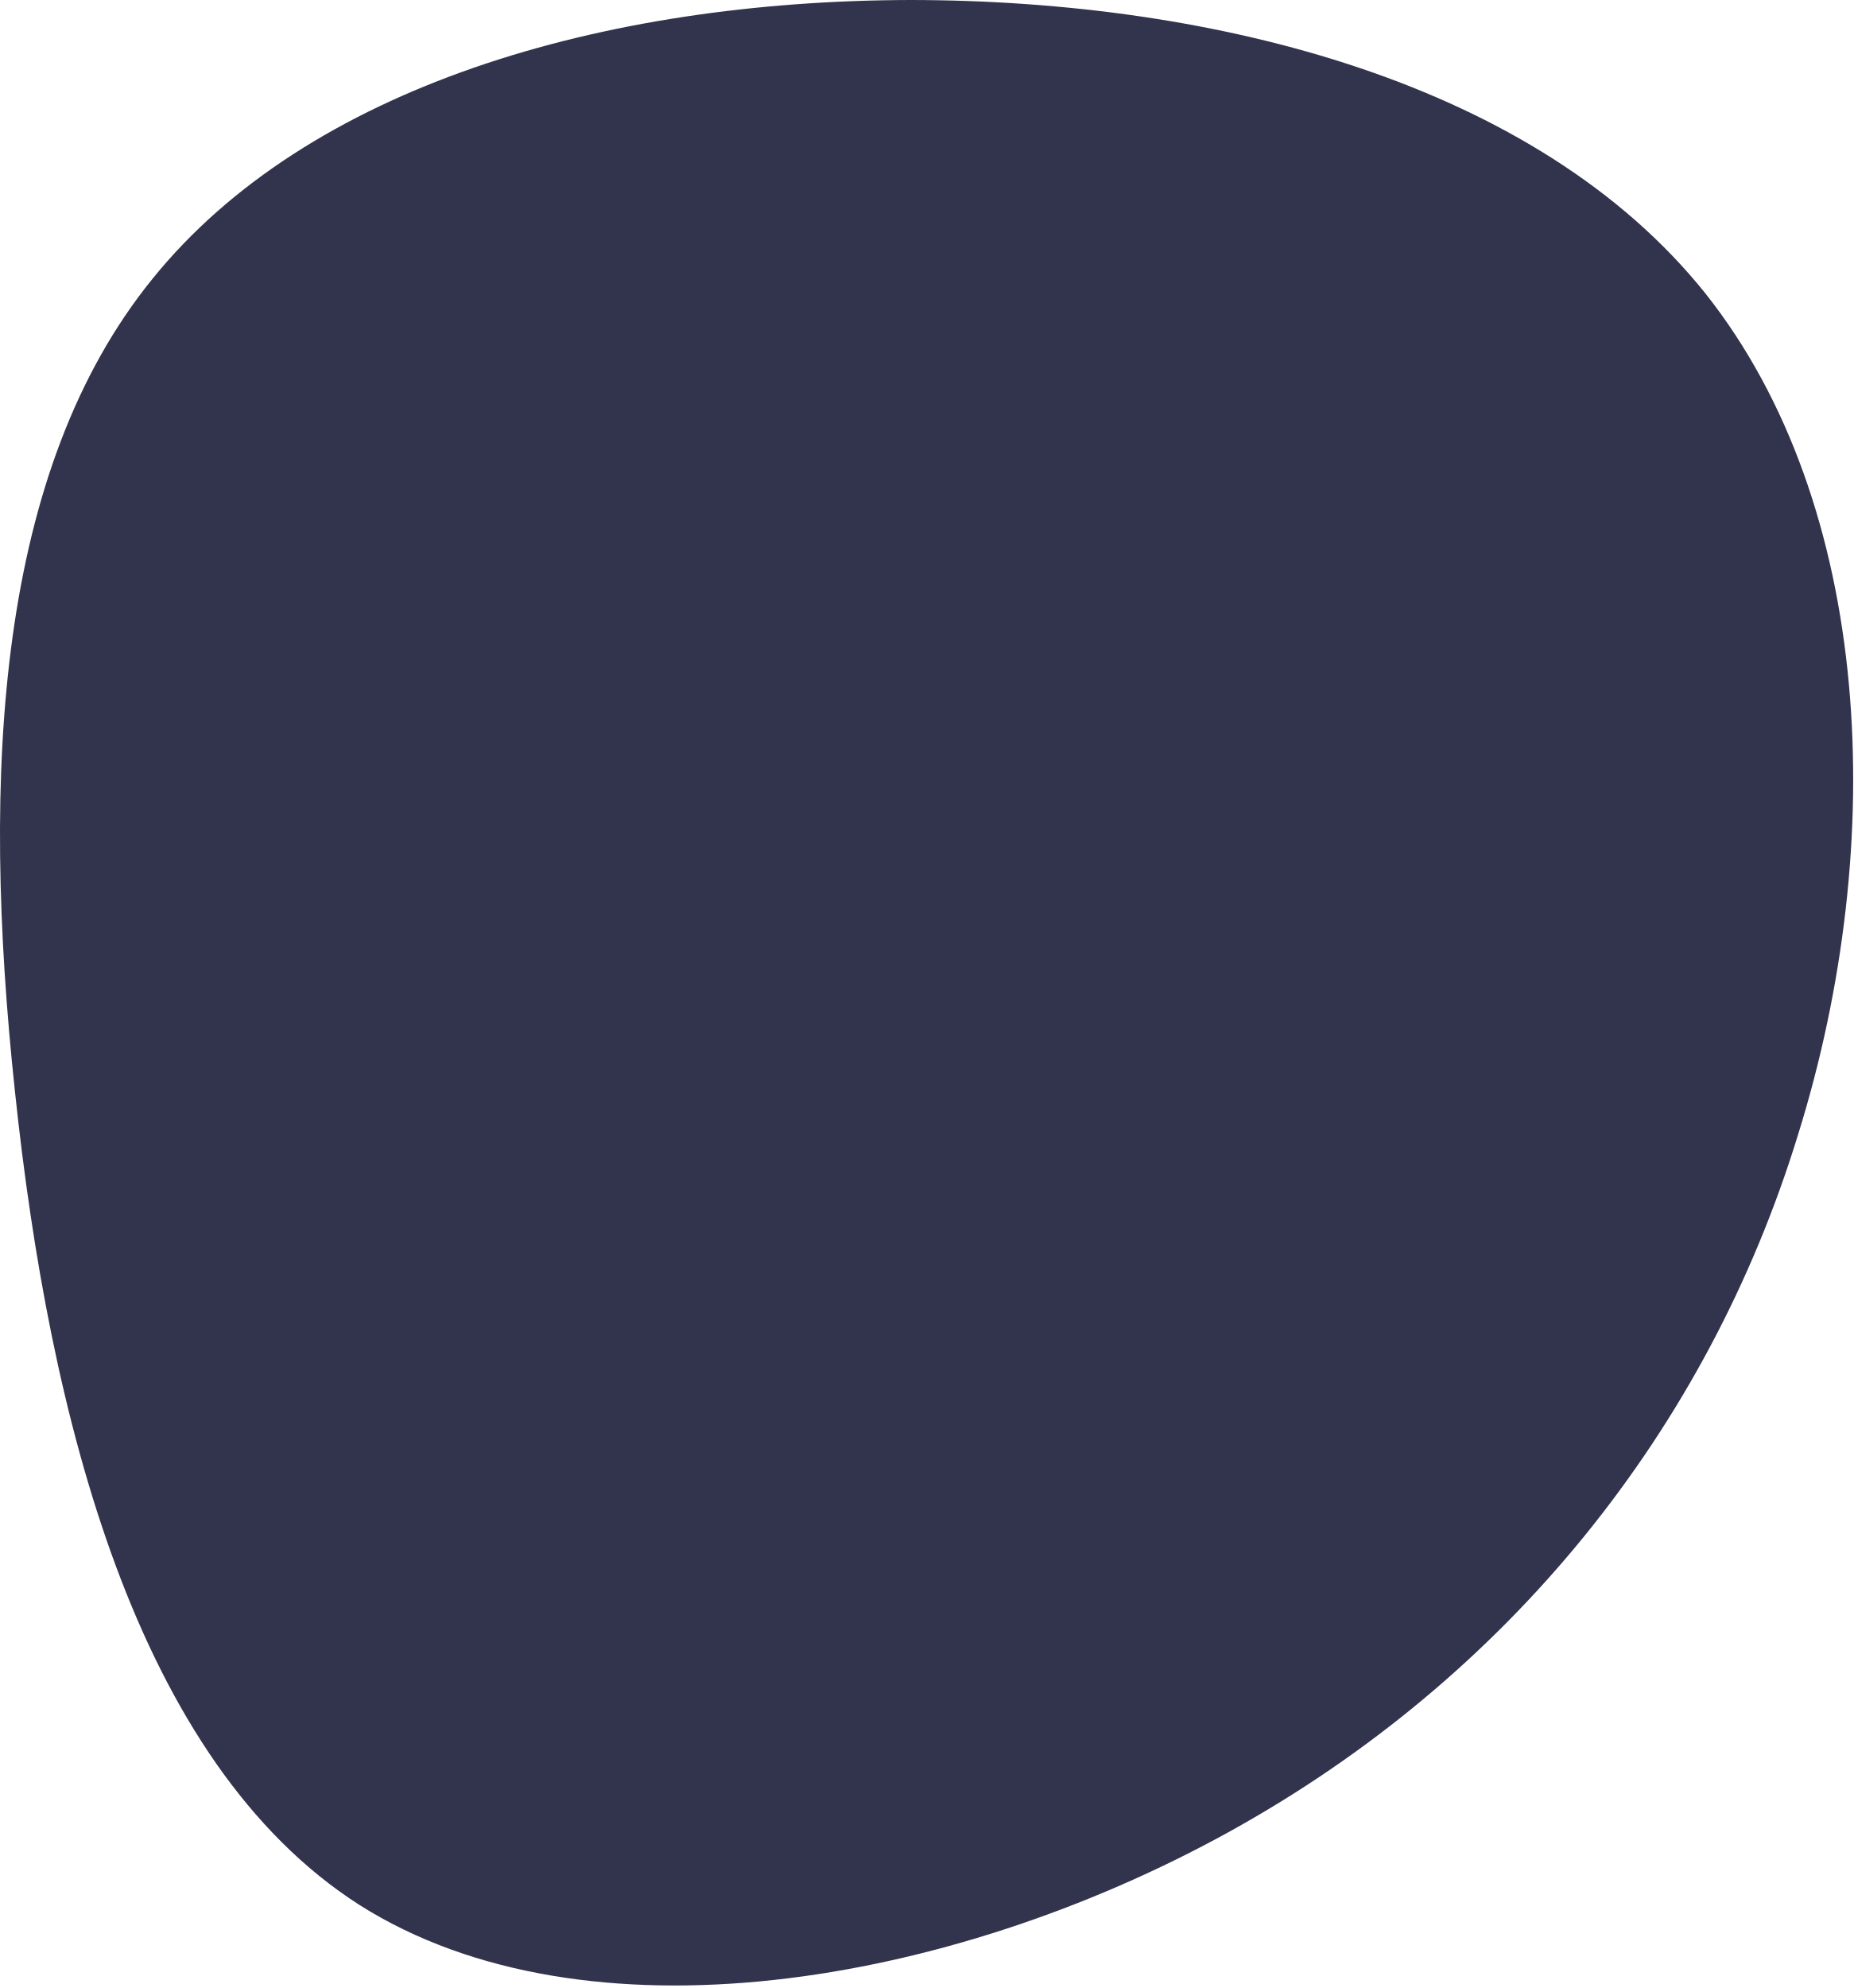
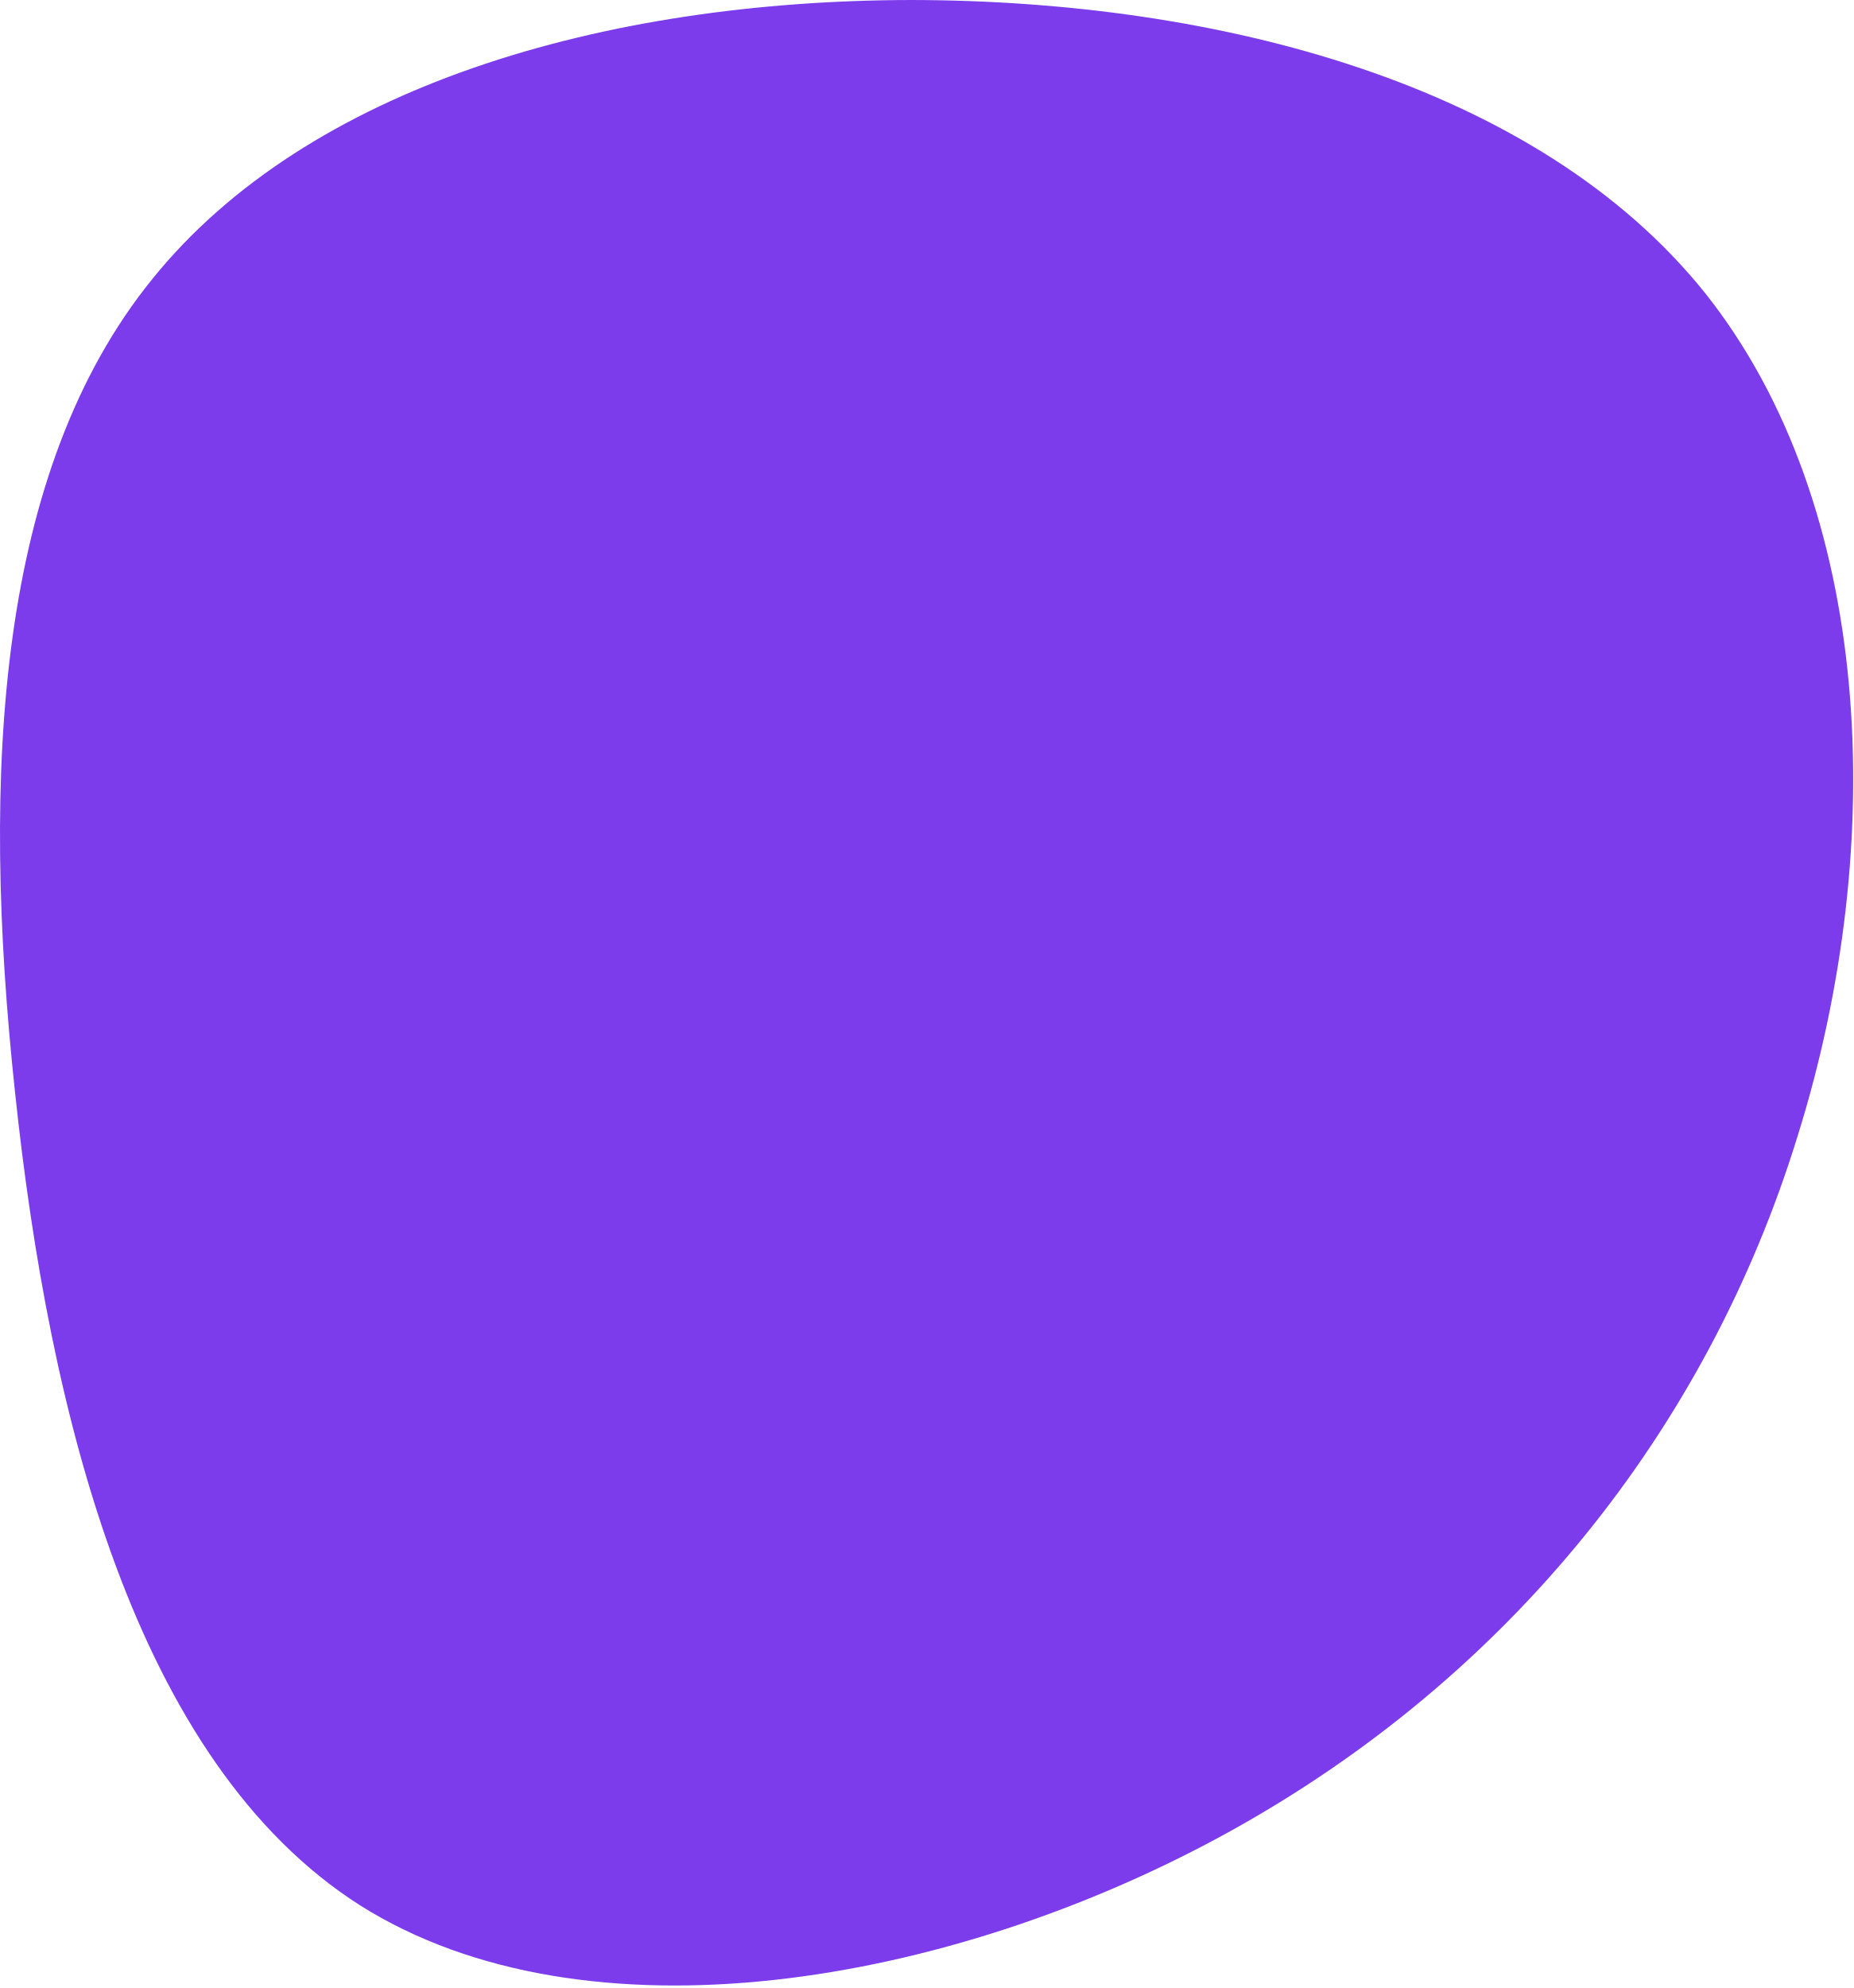
<svg xmlns="http://www.w3.org/2000/svg" width="458" height="491" viewBox="0 0 458 491" fill="none">
-   <path d="M303.457 452.526C234.219 490.701 144.538 505.671 88.896 470.553C33.342 435.103 12.159 349.654 3.711 269.744C-4.826 190.165 -0.628 116.126 37.611 68.935C75.939 21.414 148.816 0.168 224.933 0C300.63 0.074 379.744 20.563 421.29 72.468C462.748 124.704 466.727 208.026 444.153 280.332C421.822 353.059 372.696 414.35 303.457 452.526Z" fill="#32334C" />
+   <path d="M303.457 452.526C234.219 490.701 144.538 505.671 88.896 470.553C33.342 435.103 12.159 349.654 3.711 269.744C-4.826 190.165 -0.628 116.126 37.611 68.935C75.939 21.414 148.816 0.168 224.933 0C300.63 0.074 379.744 20.563 421.29 72.468C462.748 124.704 466.727 208.026 444.153 280.332C421.822 353.059 372.696 414.35 303.457 452.526Z" fill="#7C3CEC" />
</svg>
